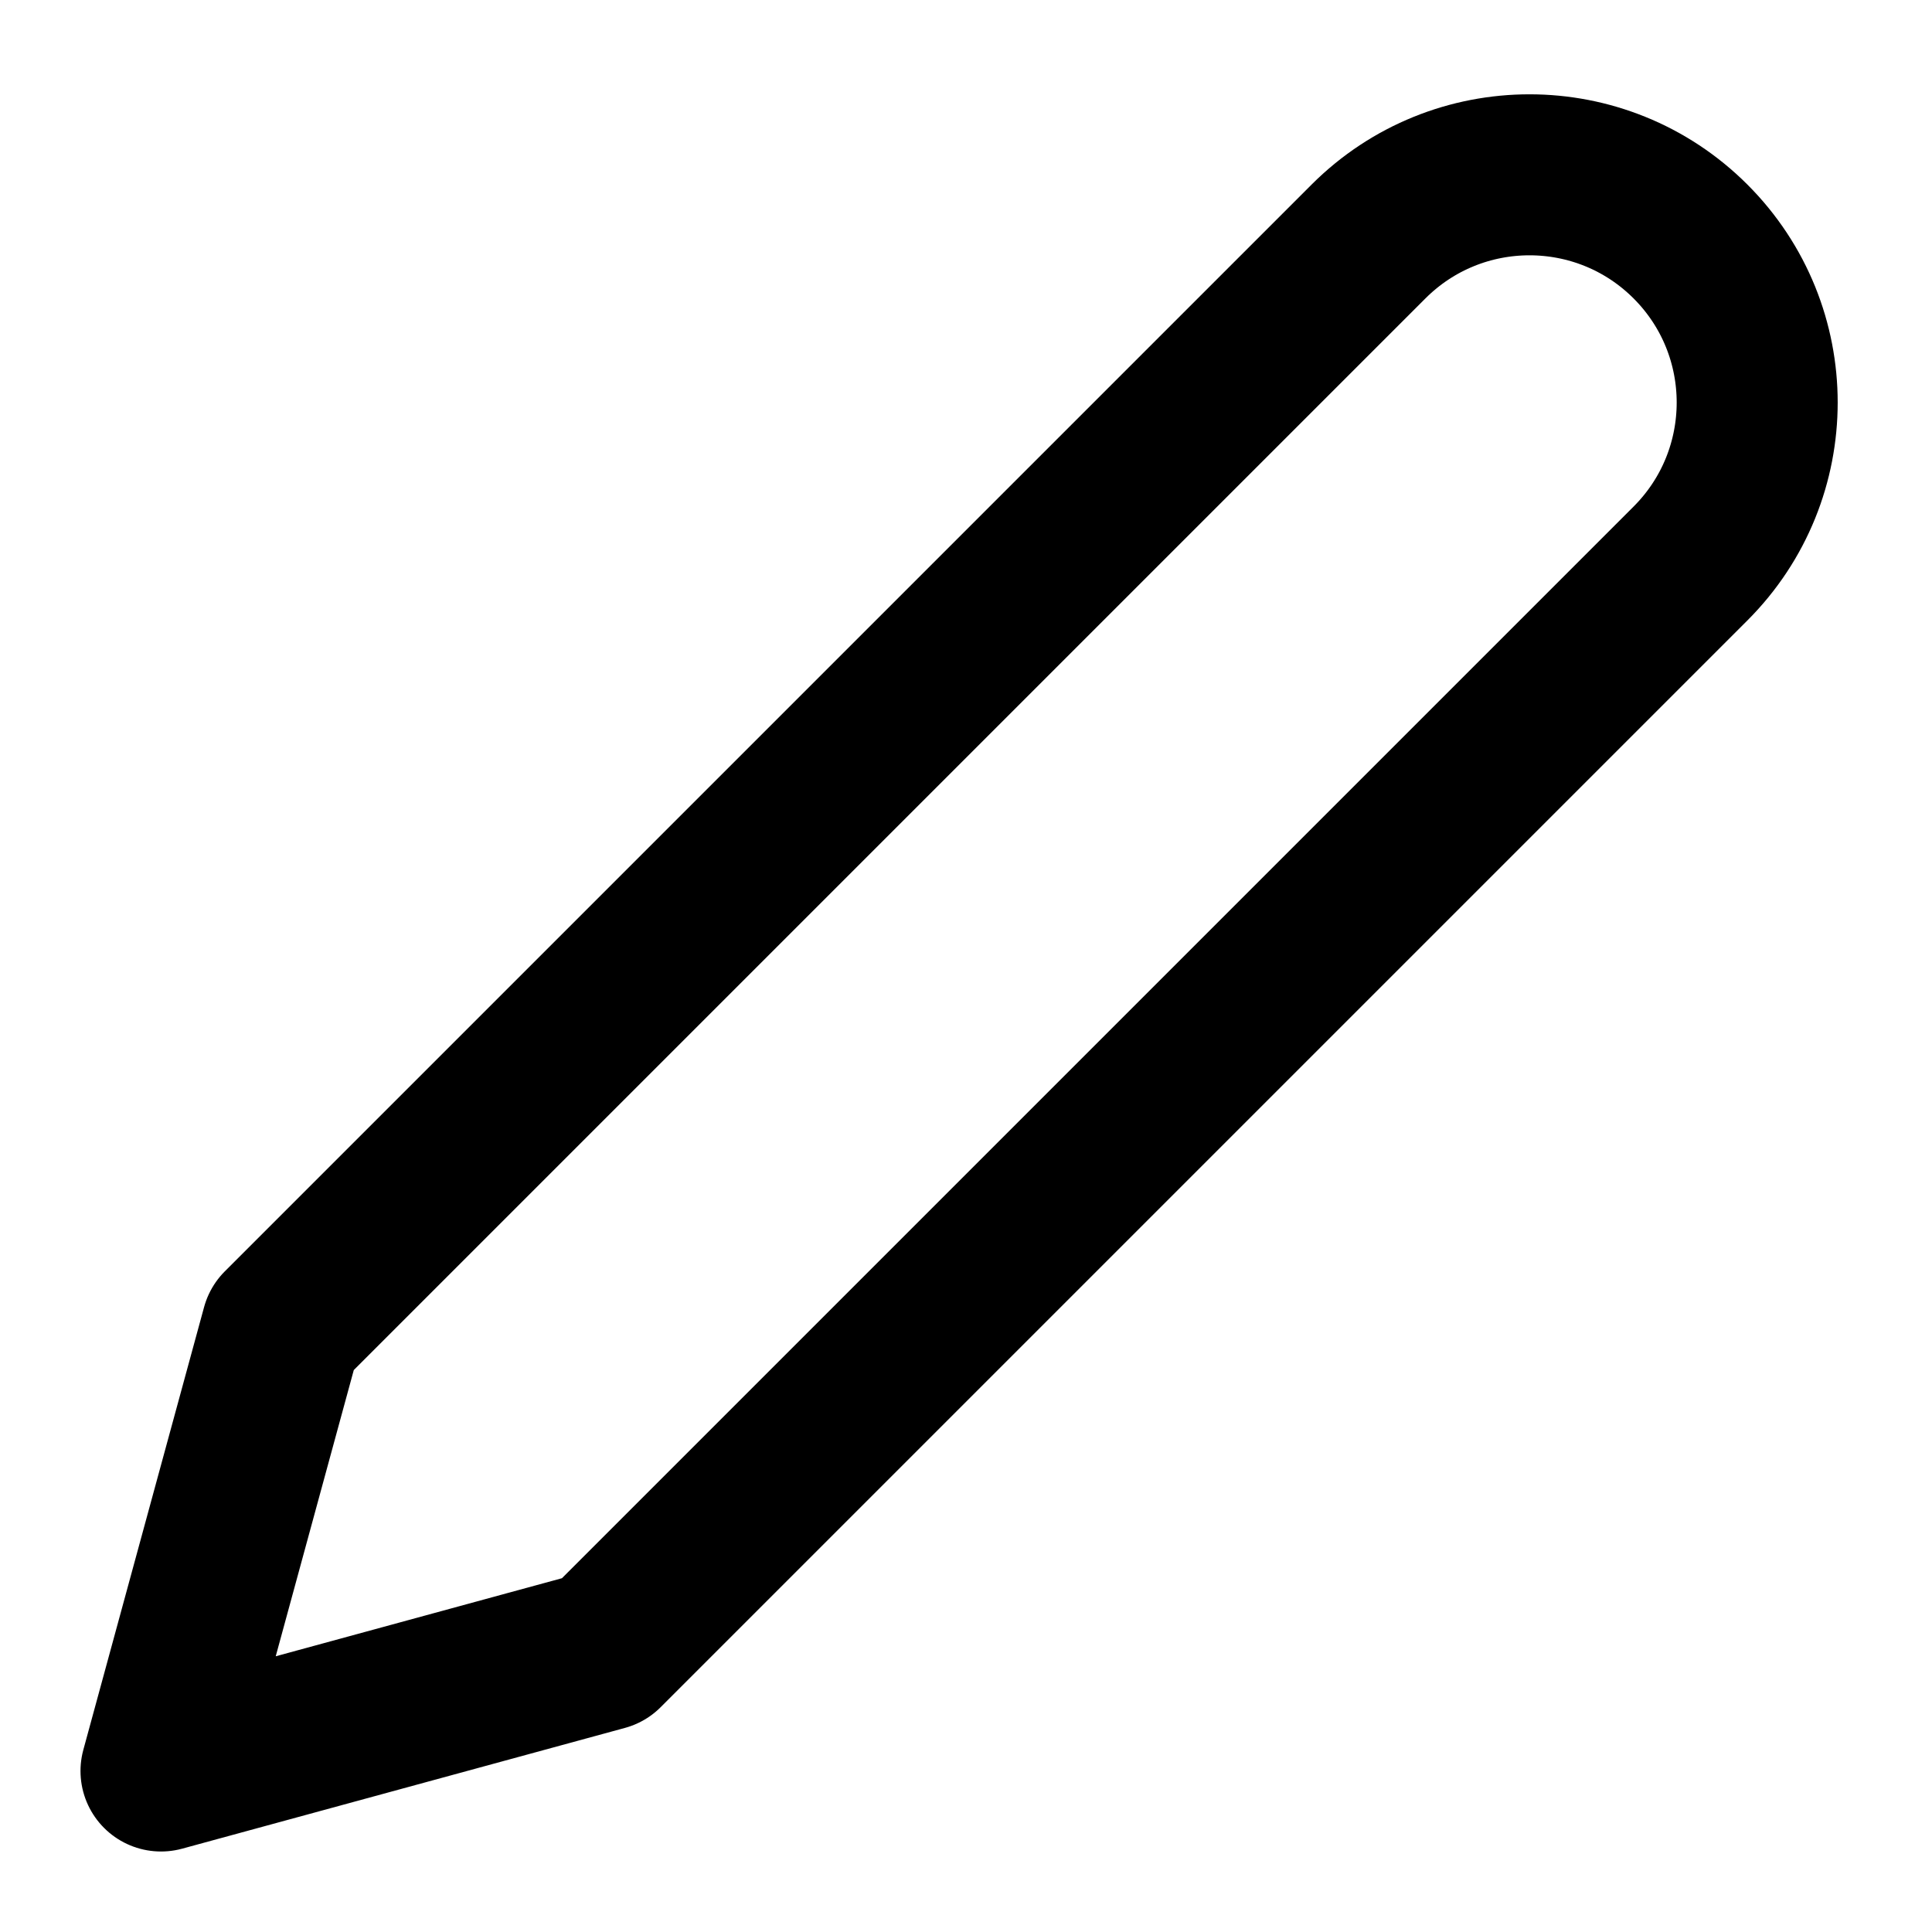
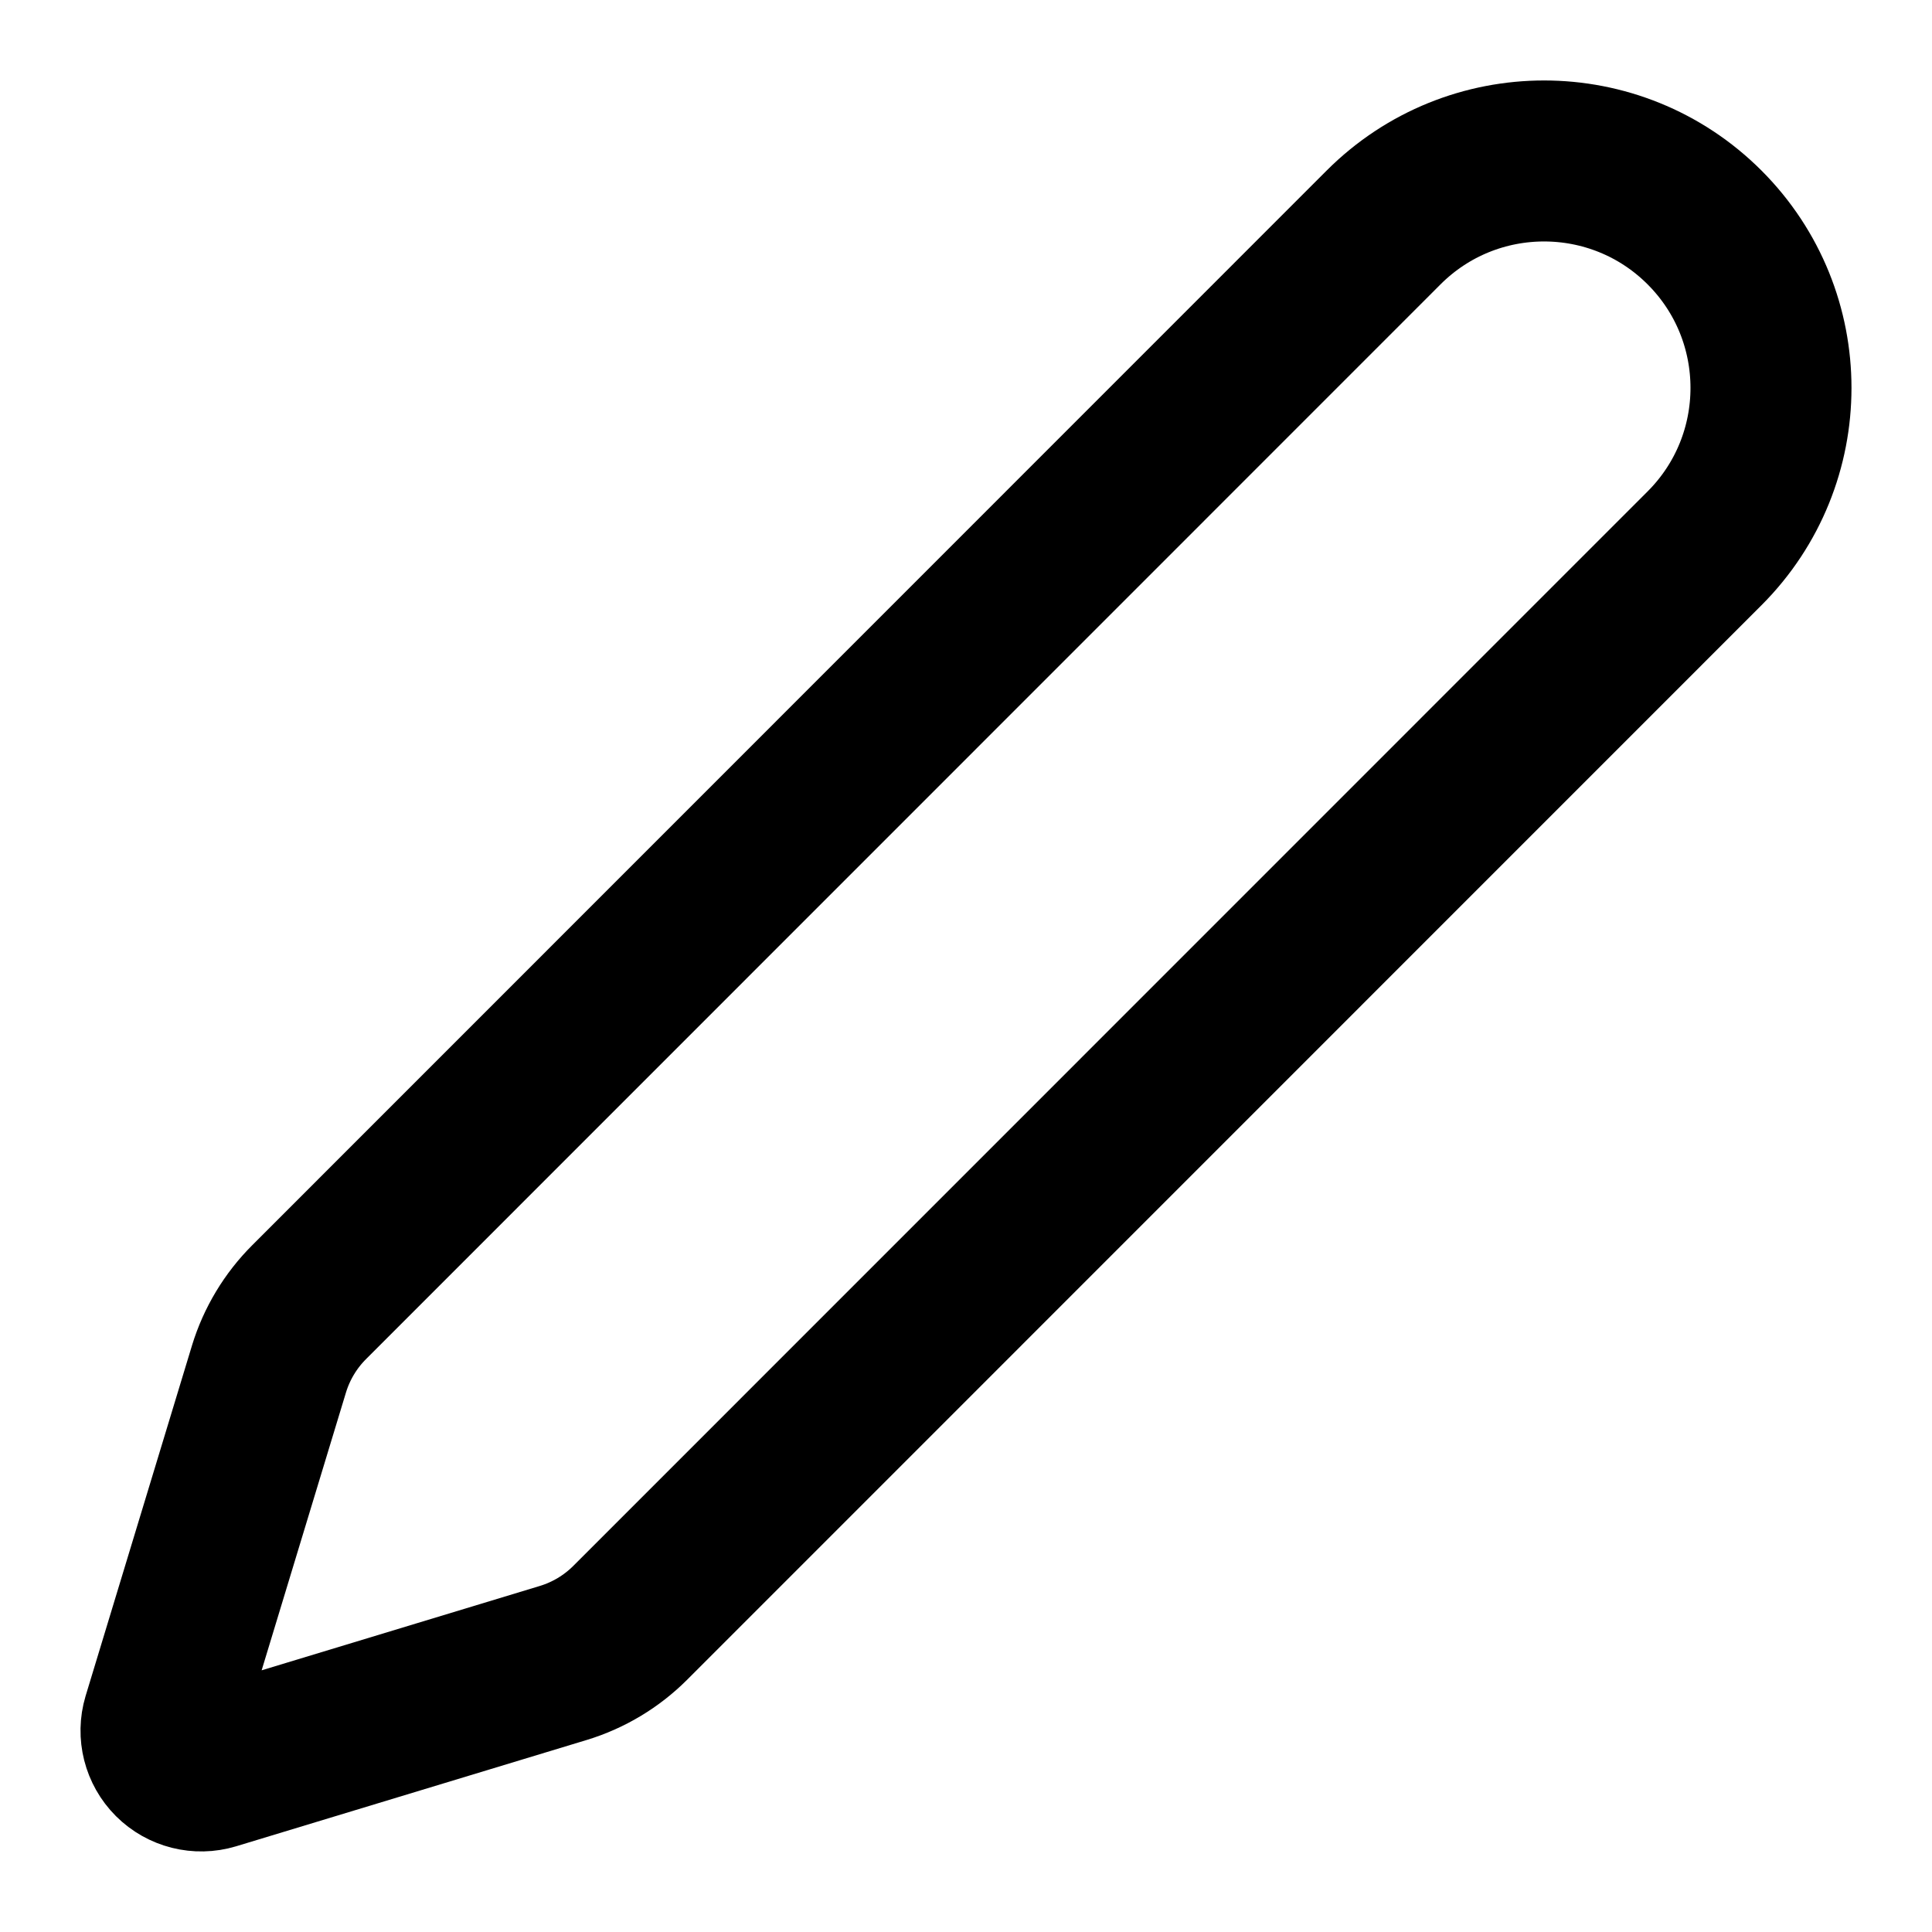
- <svg xmlns="http://www.w3.org/2000/svg" width="24" height="24" viewBox="0 0 24 24" fill="none" stroke="currentColor" stroke-width="2" stroke-linecap="round" stroke-linejoin="round" class="feather feather-edit-2">
-   <path d="M17 3a2.828 2.828 0 1 1 4 4L7.5 20.5 2 22l1.5-5.5L17 3z" />
+ <svg xmlns="http://www.w3.org/2000/svg" width="24" height="24" viewBox="0 0 24 24" fill="none" stroke="currentColor" stroke-width="2" stroke-linecap="round" stroke-linejoin="round" class="lucide lucide-pen">
+   <path d="M21.174 6.812a1 1 0 0 0-3.986-3.987L3.842 16.174a2 2 0 0 0-.5.83l-1.321 4.352a.5.5 0 0 0 .623.622l4.353-1.32a2 2 0 0 0 .83-.497z" />
</svg>
